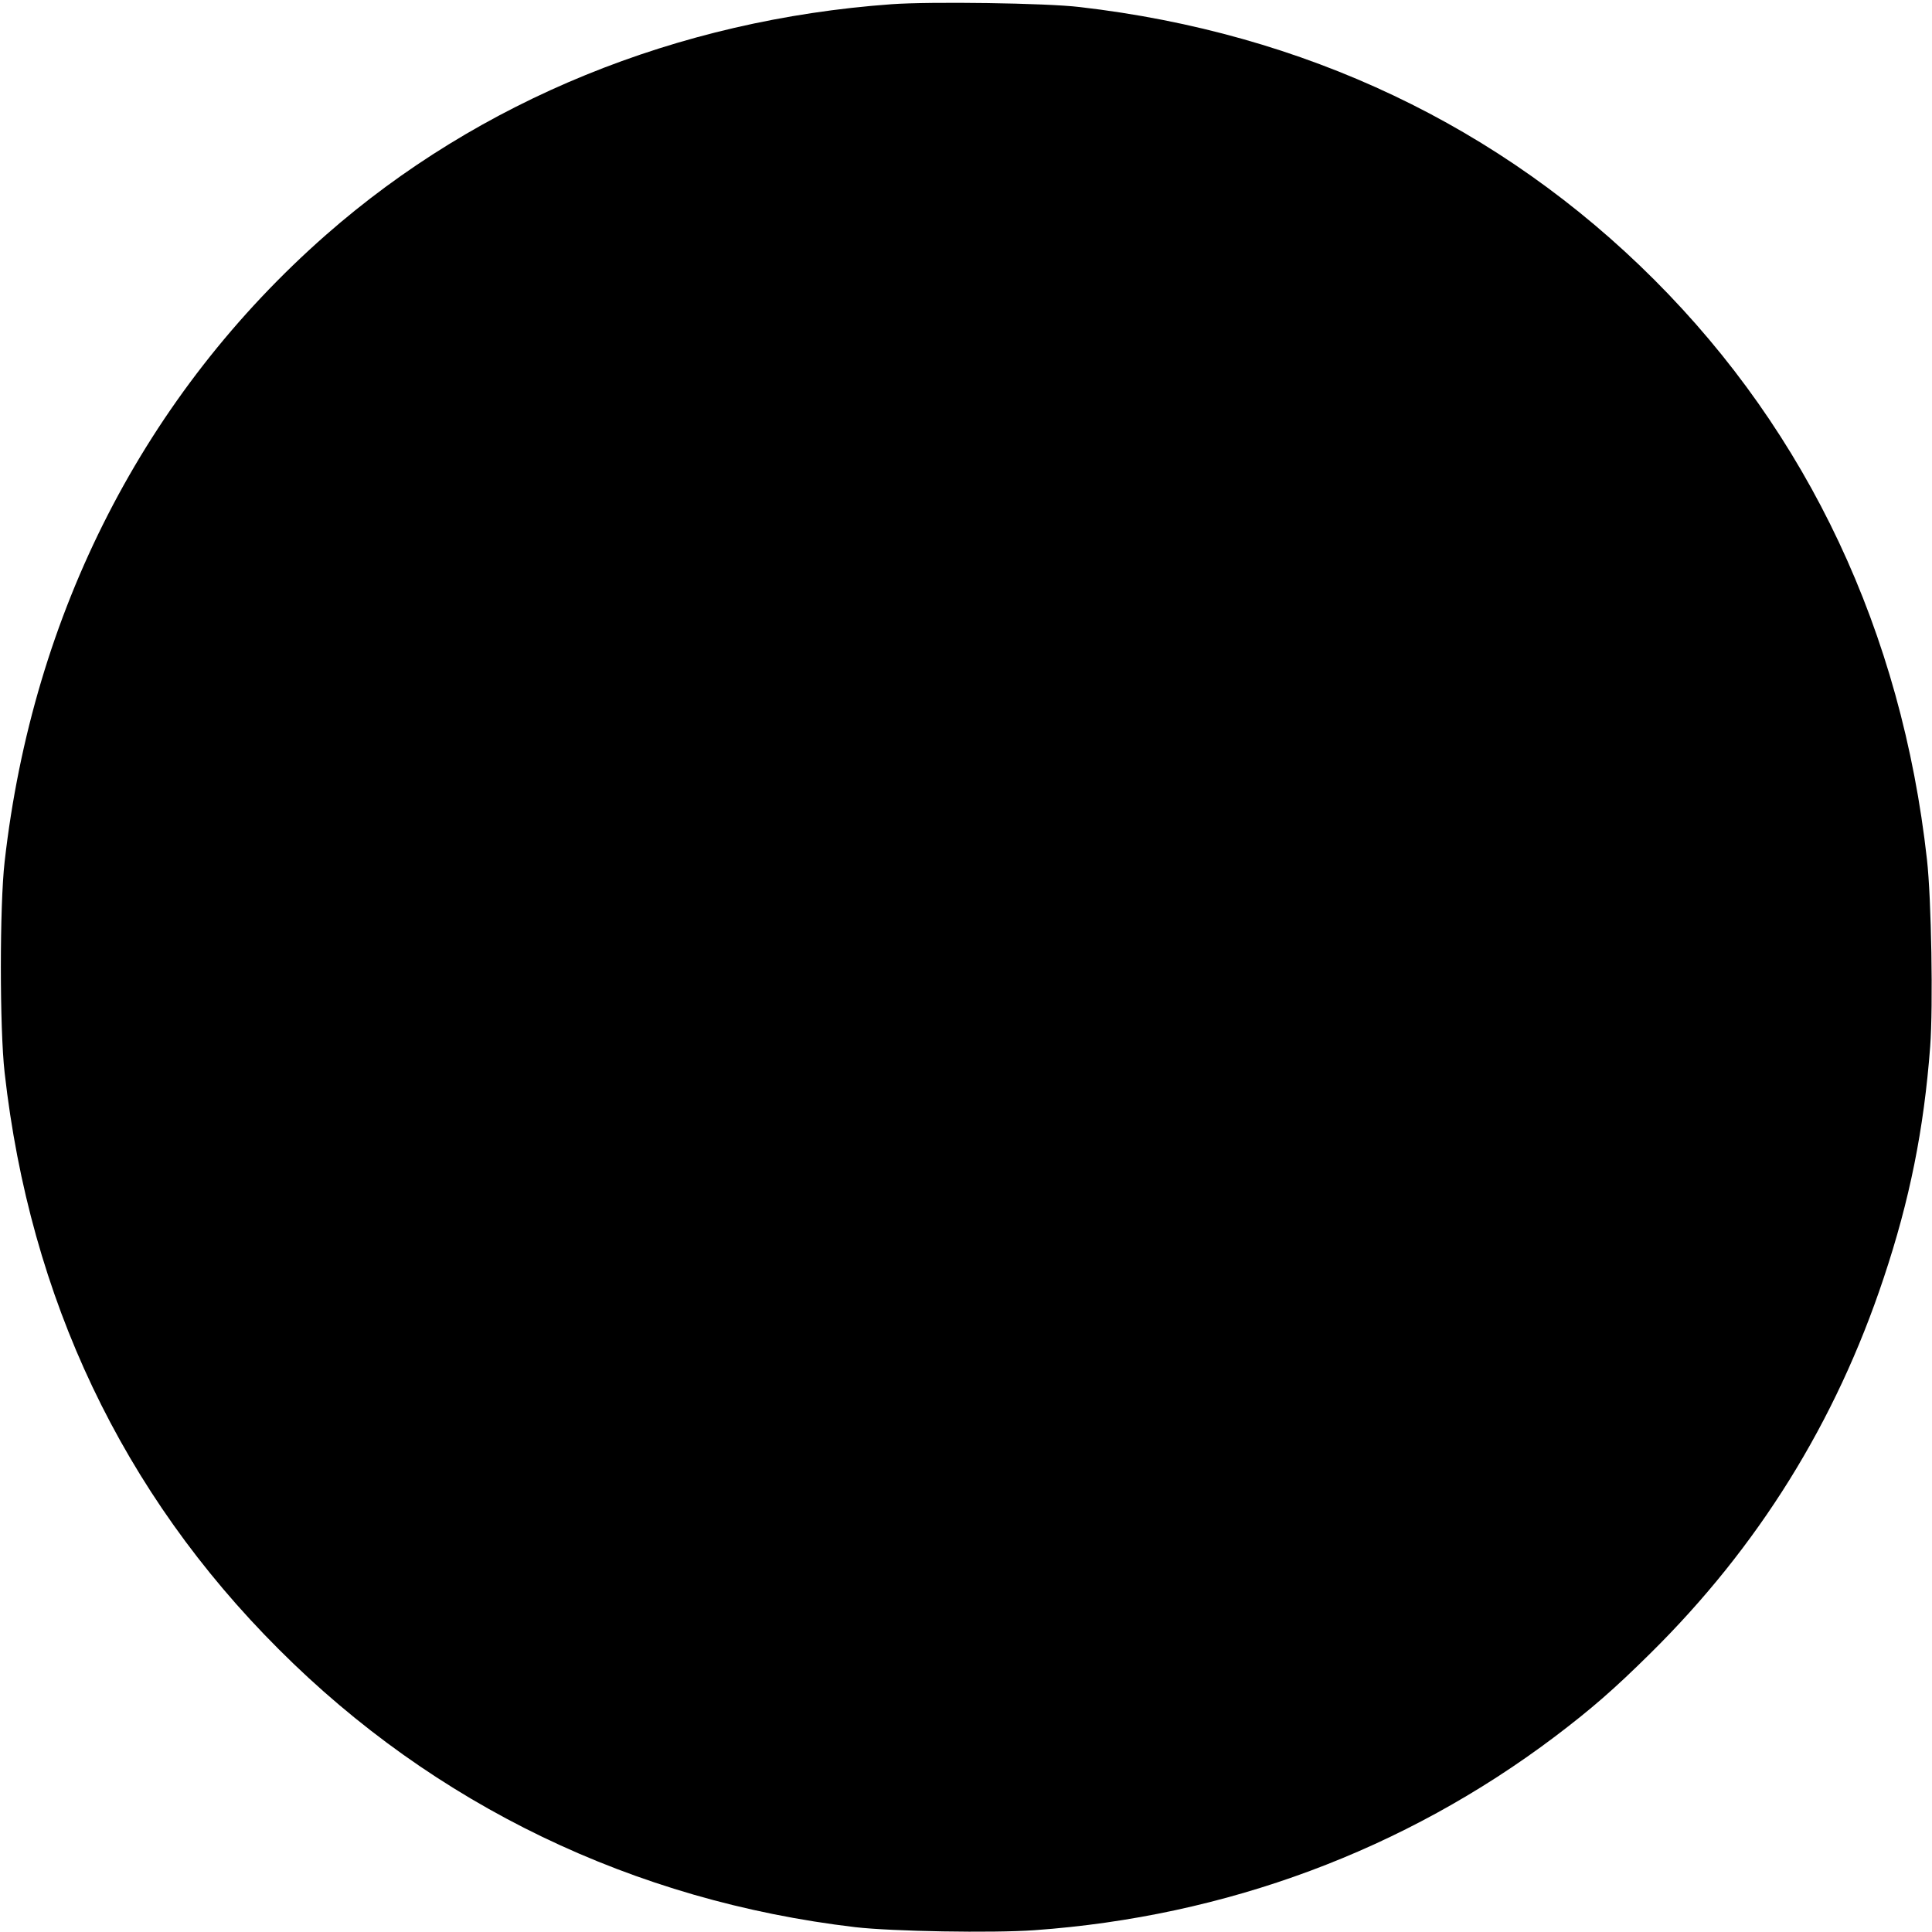
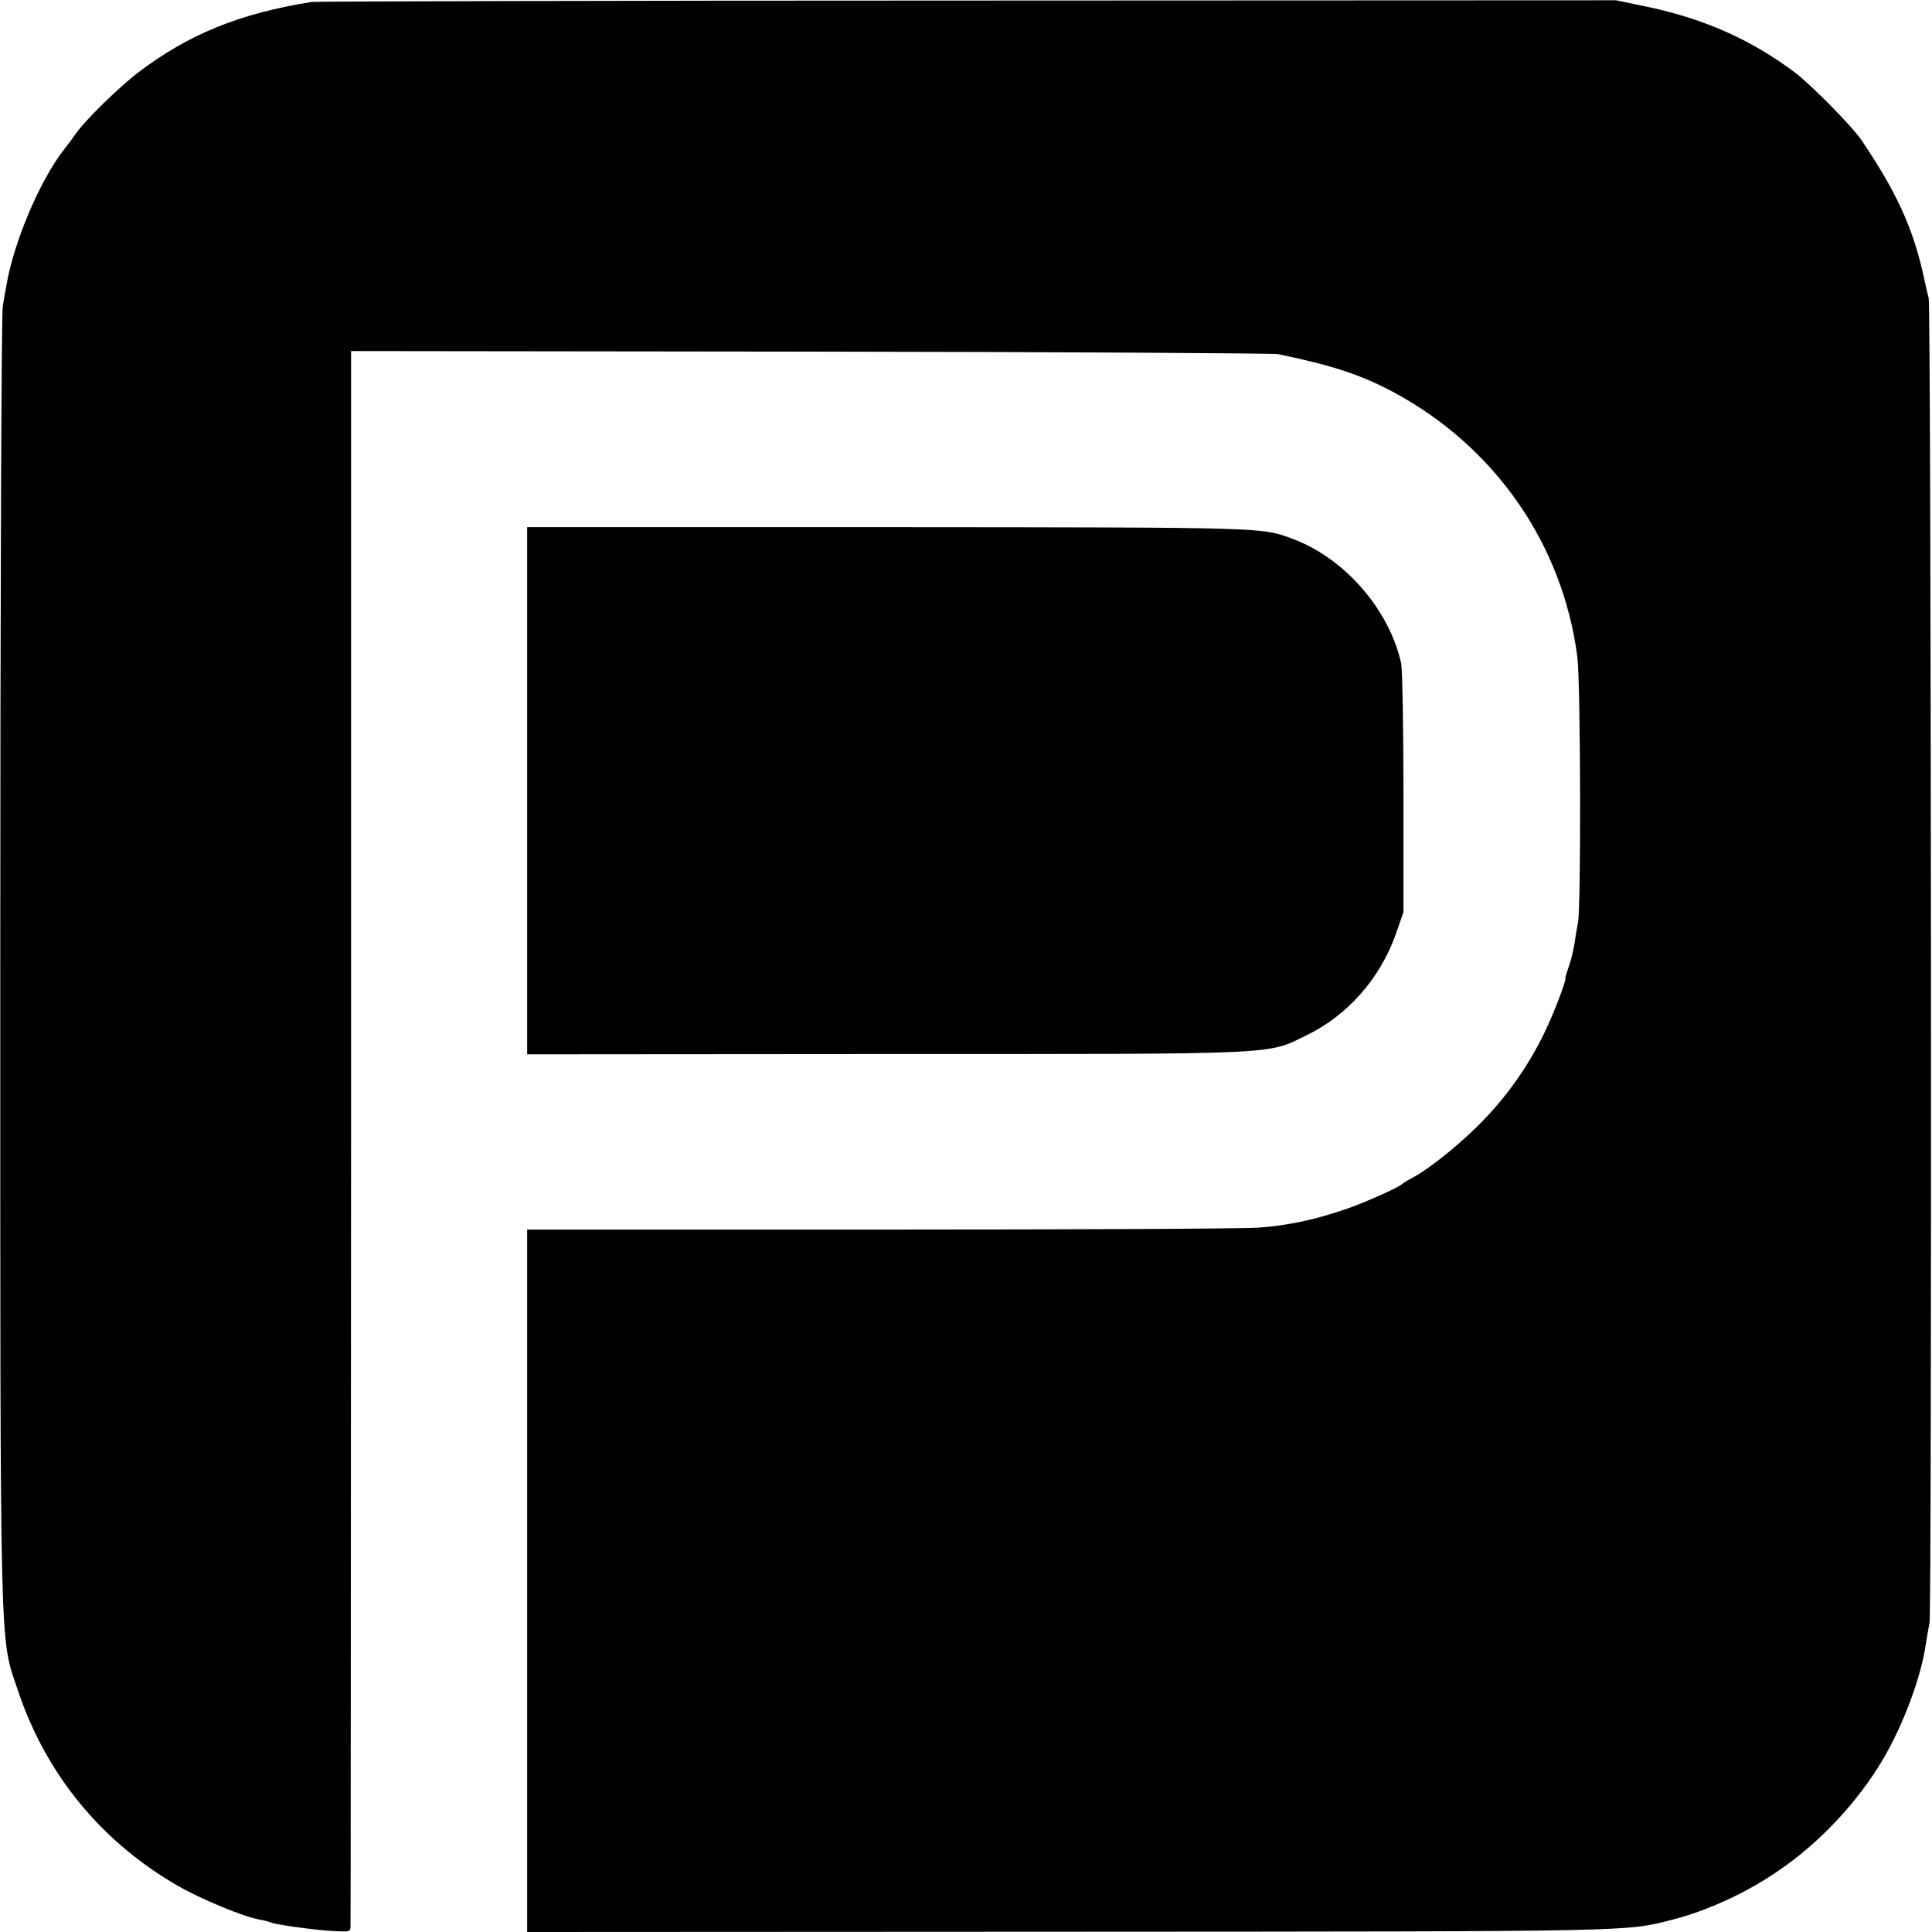
- <svg xmlns="http://www.w3.org/2000/svg" version="1.0" width="960pt" height="960pt" viewBox="0 0 960 960" preserveAspectRatio="xMidYMid meet">
-   <g transform="translate(0,960) scale(0.1,-0.1)" fill="#000000" stroke="none">
-     <path d="M4430 9579 c-1066 -77 -2049 -478 -2810 -1146 -900 -791 -1457 -1877 -1597 -3115 -25 -218 -25 -828 0 -1048 126 -1122 585 -2089 1362 -2865 773 -774 1763 -1251 2865 -1381 183 -21 681 -30 891 -15 951 68 1836 397 2584 961 181 137 295 236 474 413 538 531 923 1151 1161 1867 129 386 200 739 231 1150 15 201 6 734 -16 929 -126 1130 -590 2116 -1355 2881 -763 763 -1738 1226 -2855 1355 -166 20 -744 28 -935 14z" />
+ <svg xmlns="http://www.w3.org/2000/svg" version="1.0" width="700pt" height="700pt" viewBox="0 0 700 700" preserveAspectRatio="xMidYMid meet">
+   <g transform="translate(0,700) scale(0.1,-0.1)" fill="#000000" stroke="none">
+     <path d="M1130 6993 c-260 -41 -447 -117 -630 -256 -69 -53 -192 -173 -225 -221 -11 -16 -29 -40 -41 -55 -89 -113 -184 -337 -211 -496 -3 -16 -9 -50 -13 -75 -5 -25 -9 -1096 -9 -2380 0 -2577 -3 -2434 65 -2638 101 -301 302 -546 579 -705 83 -48 238 -112 295 -122 18 -3 36 -8 40 -10 12 -7 144 -26 218 -31 70 -4 72 -4 72 18 1 13 1 1302 2 2865 l0 2841 1662 -2 c913 -1 1677 -6 1696 -9 198 -41 299 -74 419 -138 367 -197 613 -550 666 -959 12 -94 14 -919 2 -965 -2 -11 -8 -41 -11 -67 -4 -25 -13 -65 -21 -87 -8 -23 -14 -42 -13 -44 4 -7 -40 -123 -73 -192 -54 -114 -127 -221 -216 -315 -76 -81 -194 -178 -263 -216 -19 -10 -37 -21 -40 -24 -13 -13 -143 -71 -210 -93 -109 -37 -208 -58 -312 -65 -51 -4 -668 -7 -1370 -7 l-1278 0 0 -1273 0 -1272 1968 1 c2072 1 2010 0 2183 44 128 33 271 99 387 180 147 101 282 245 374 400 73 123 139 300 155 415 3 19 9 55 14 80 9 49 6 4759 -3 4800 -4 14 -14 59 -23 100 -38 161 -95 286 -219 470 -32 49 -181 200 -241 246 -158 119 -327 195 -535 239 l-115 24 -2350 -1 c-1292 0 -2361 -3 -2375 -5z" />
+     <path d="M1910 4135 l0 -955 1304 1 c1447 0 1373 -3 1520 68 148 72 266 205 323 366 l28 80 0 430 c0 237 -4 448 -8 470 -42 194 -204 382 -392 452 -115 43 -88 42 -1462 43 l-1313 0 0 -955z" />
  </g>
</svg>
